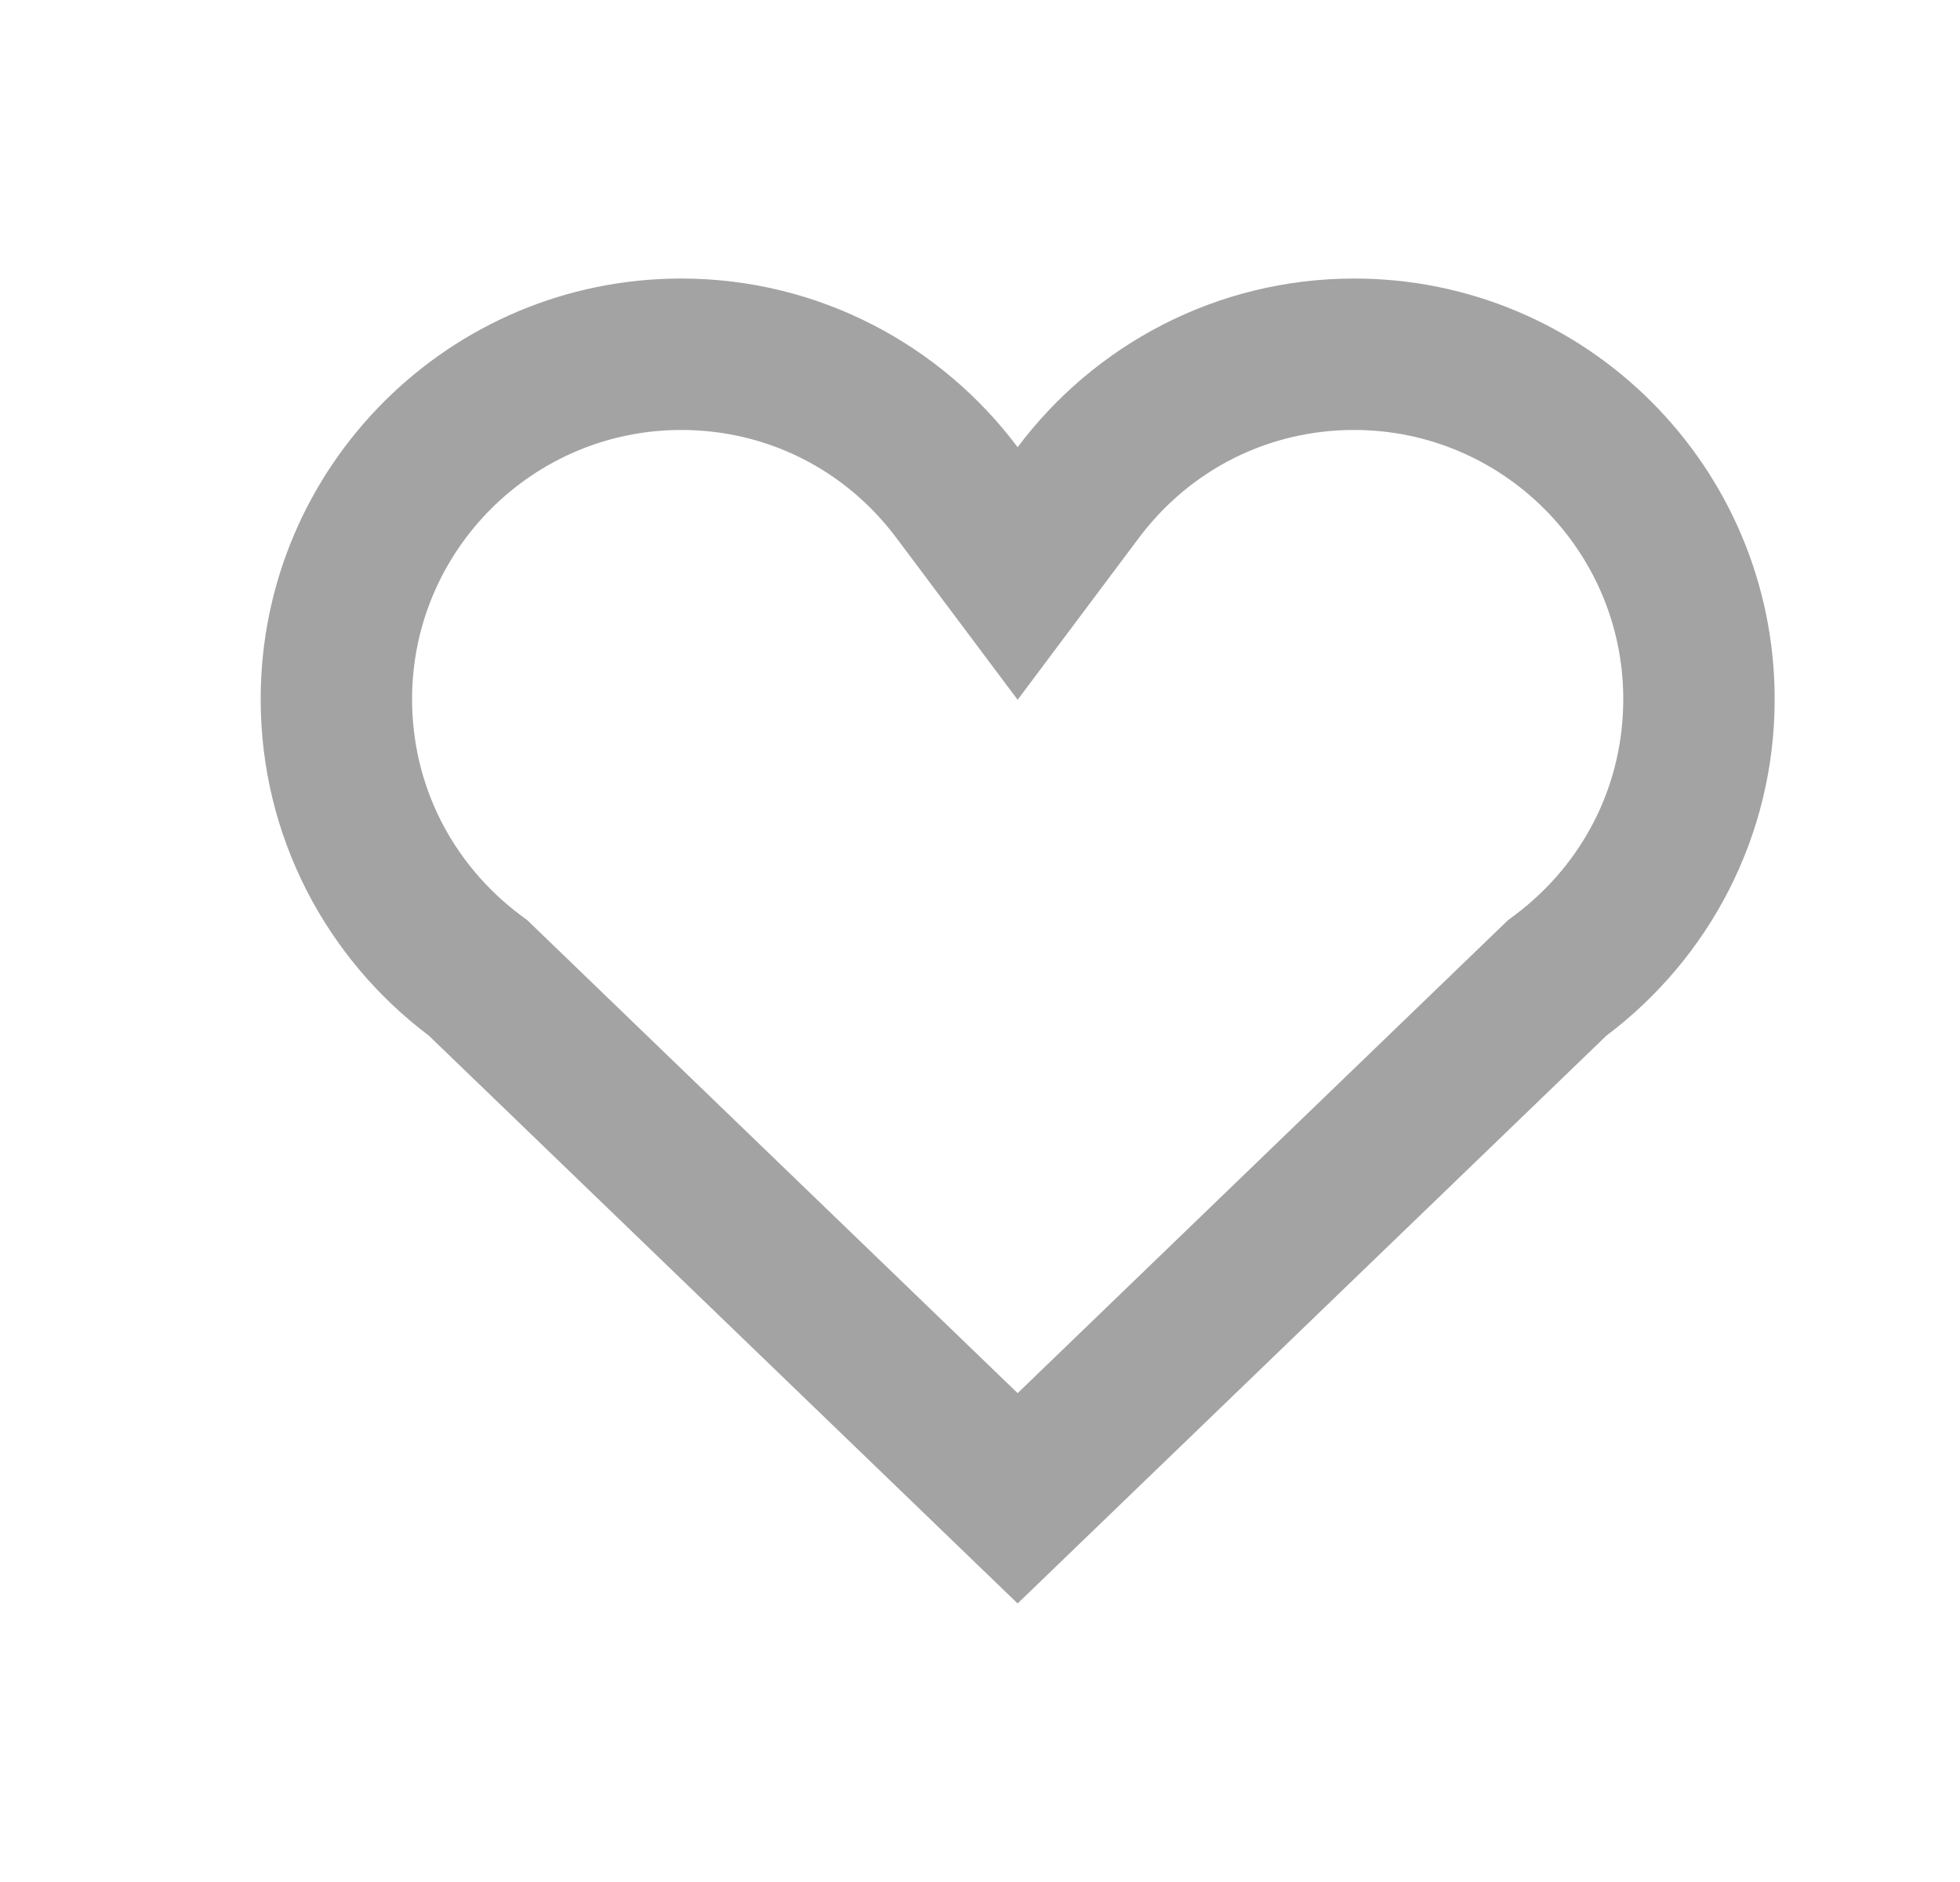
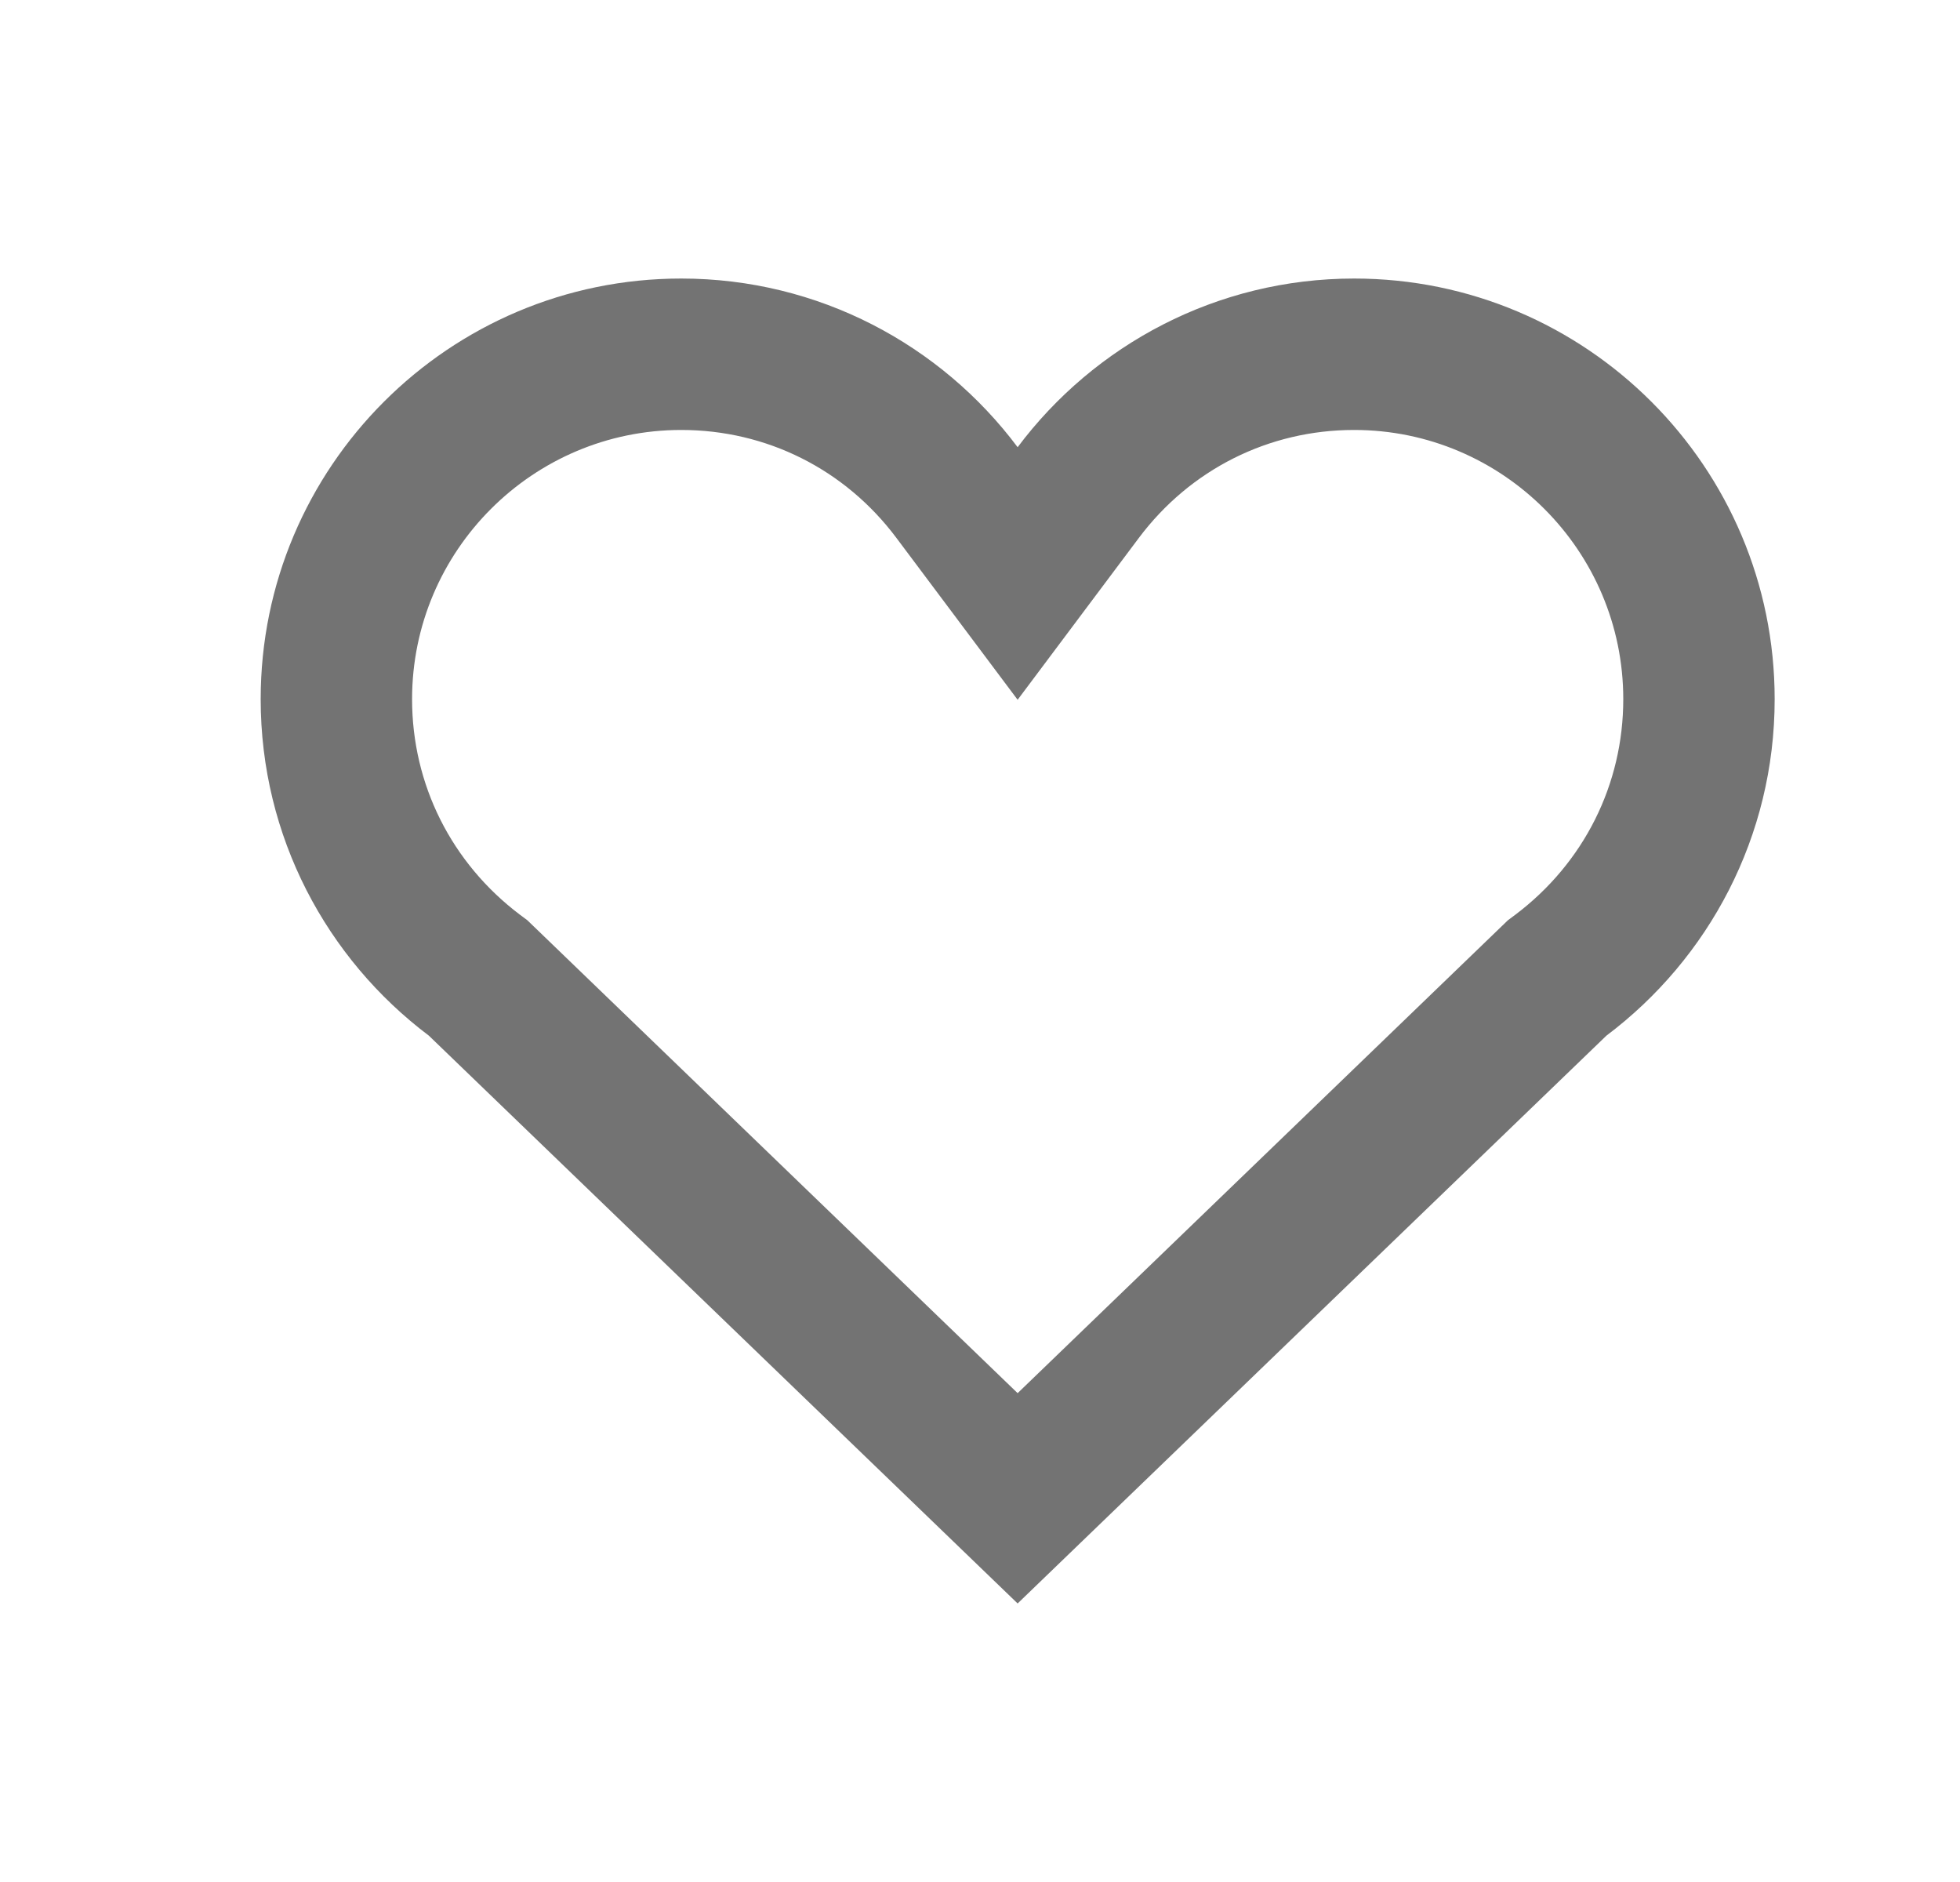
<svg xmlns="http://www.w3.org/2000/svg" width="25" height="24" viewBox="0 0 25 24" fill="none">
  <g clip-path="url(#clip0_64_199)">
-     <path d="M5.47 13.207L12.98 20.448L20.49 13.207C21.794 12.226 22.636 10.669 22.636 8.916C22.636 5.955 20.233 3.552 17.272 3.552C15.518 3.552 13.957 4.399 12.98 5.703C12.004 4.399 10.443 3.552 8.689 3.552C5.728 3.552 3.325 5.955 3.325 8.916C3.325 10.669 4.167 12.226 5.47 13.207ZM8.689 5.483C9.778 5.483 10.779 5.985 11.434 6.86L12.98 8.924L14.526 6.86C15.182 5.985 16.183 5.483 17.272 5.483C19.165 5.483 20.705 7.023 20.705 8.916C20.705 10.004 20.203 11.005 19.328 11.665L19.234 11.735L19.149 11.817L12.98 17.766L6.811 11.817L6.726 11.735L6.632 11.665C5.758 11.005 5.256 10.004 5.256 8.916C5.256 7.023 6.796 5.483 8.689 5.483Z" fill="#a3a3a3" />
+     <path d="M5.47 13.207L12.98 20.448L20.49 13.207C21.794 12.226 22.636 10.669 22.636 8.916C22.636 5.955 20.233 3.552 17.272 3.552C15.518 3.552 13.957 4.399 12.98 5.703C12.004 4.399 10.443 3.552 8.689 3.552C5.728 3.552 3.325 5.955 3.325 8.916C3.325 10.669 4.167 12.226 5.47 13.207ZM8.689 5.483C9.778 5.483 10.779 5.985 11.434 6.86L12.98 8.924L14.526 6.86C15.182 5.985 16.183 5.483 17.272 5.483C19.165 5.483 20.705 7.023 20.705 8.916C20.705 10.004 20.203 11.005 19.328 11.665L19.234 11.735L19.149 11.817L12.98 17.766L6.811 11.817L6.726 11.735L6.632 11.665C5.758 11.005 5.256 10.004 5.256 8.916C5.256 7.023 6.796 5.483 8.689 5.483Z" fill="#737373" />
  </g>
  <defs>
    <clipPath id="clip0_64_199">
-       <rect width="24" height="24" fill="#a3a3a3" transform="translate(0.980469)" />
+       <rect width="24" height="24" fill="#737373" transform="translate(0.980469)" />
    </clipPath>
  </defs>
</svg>
